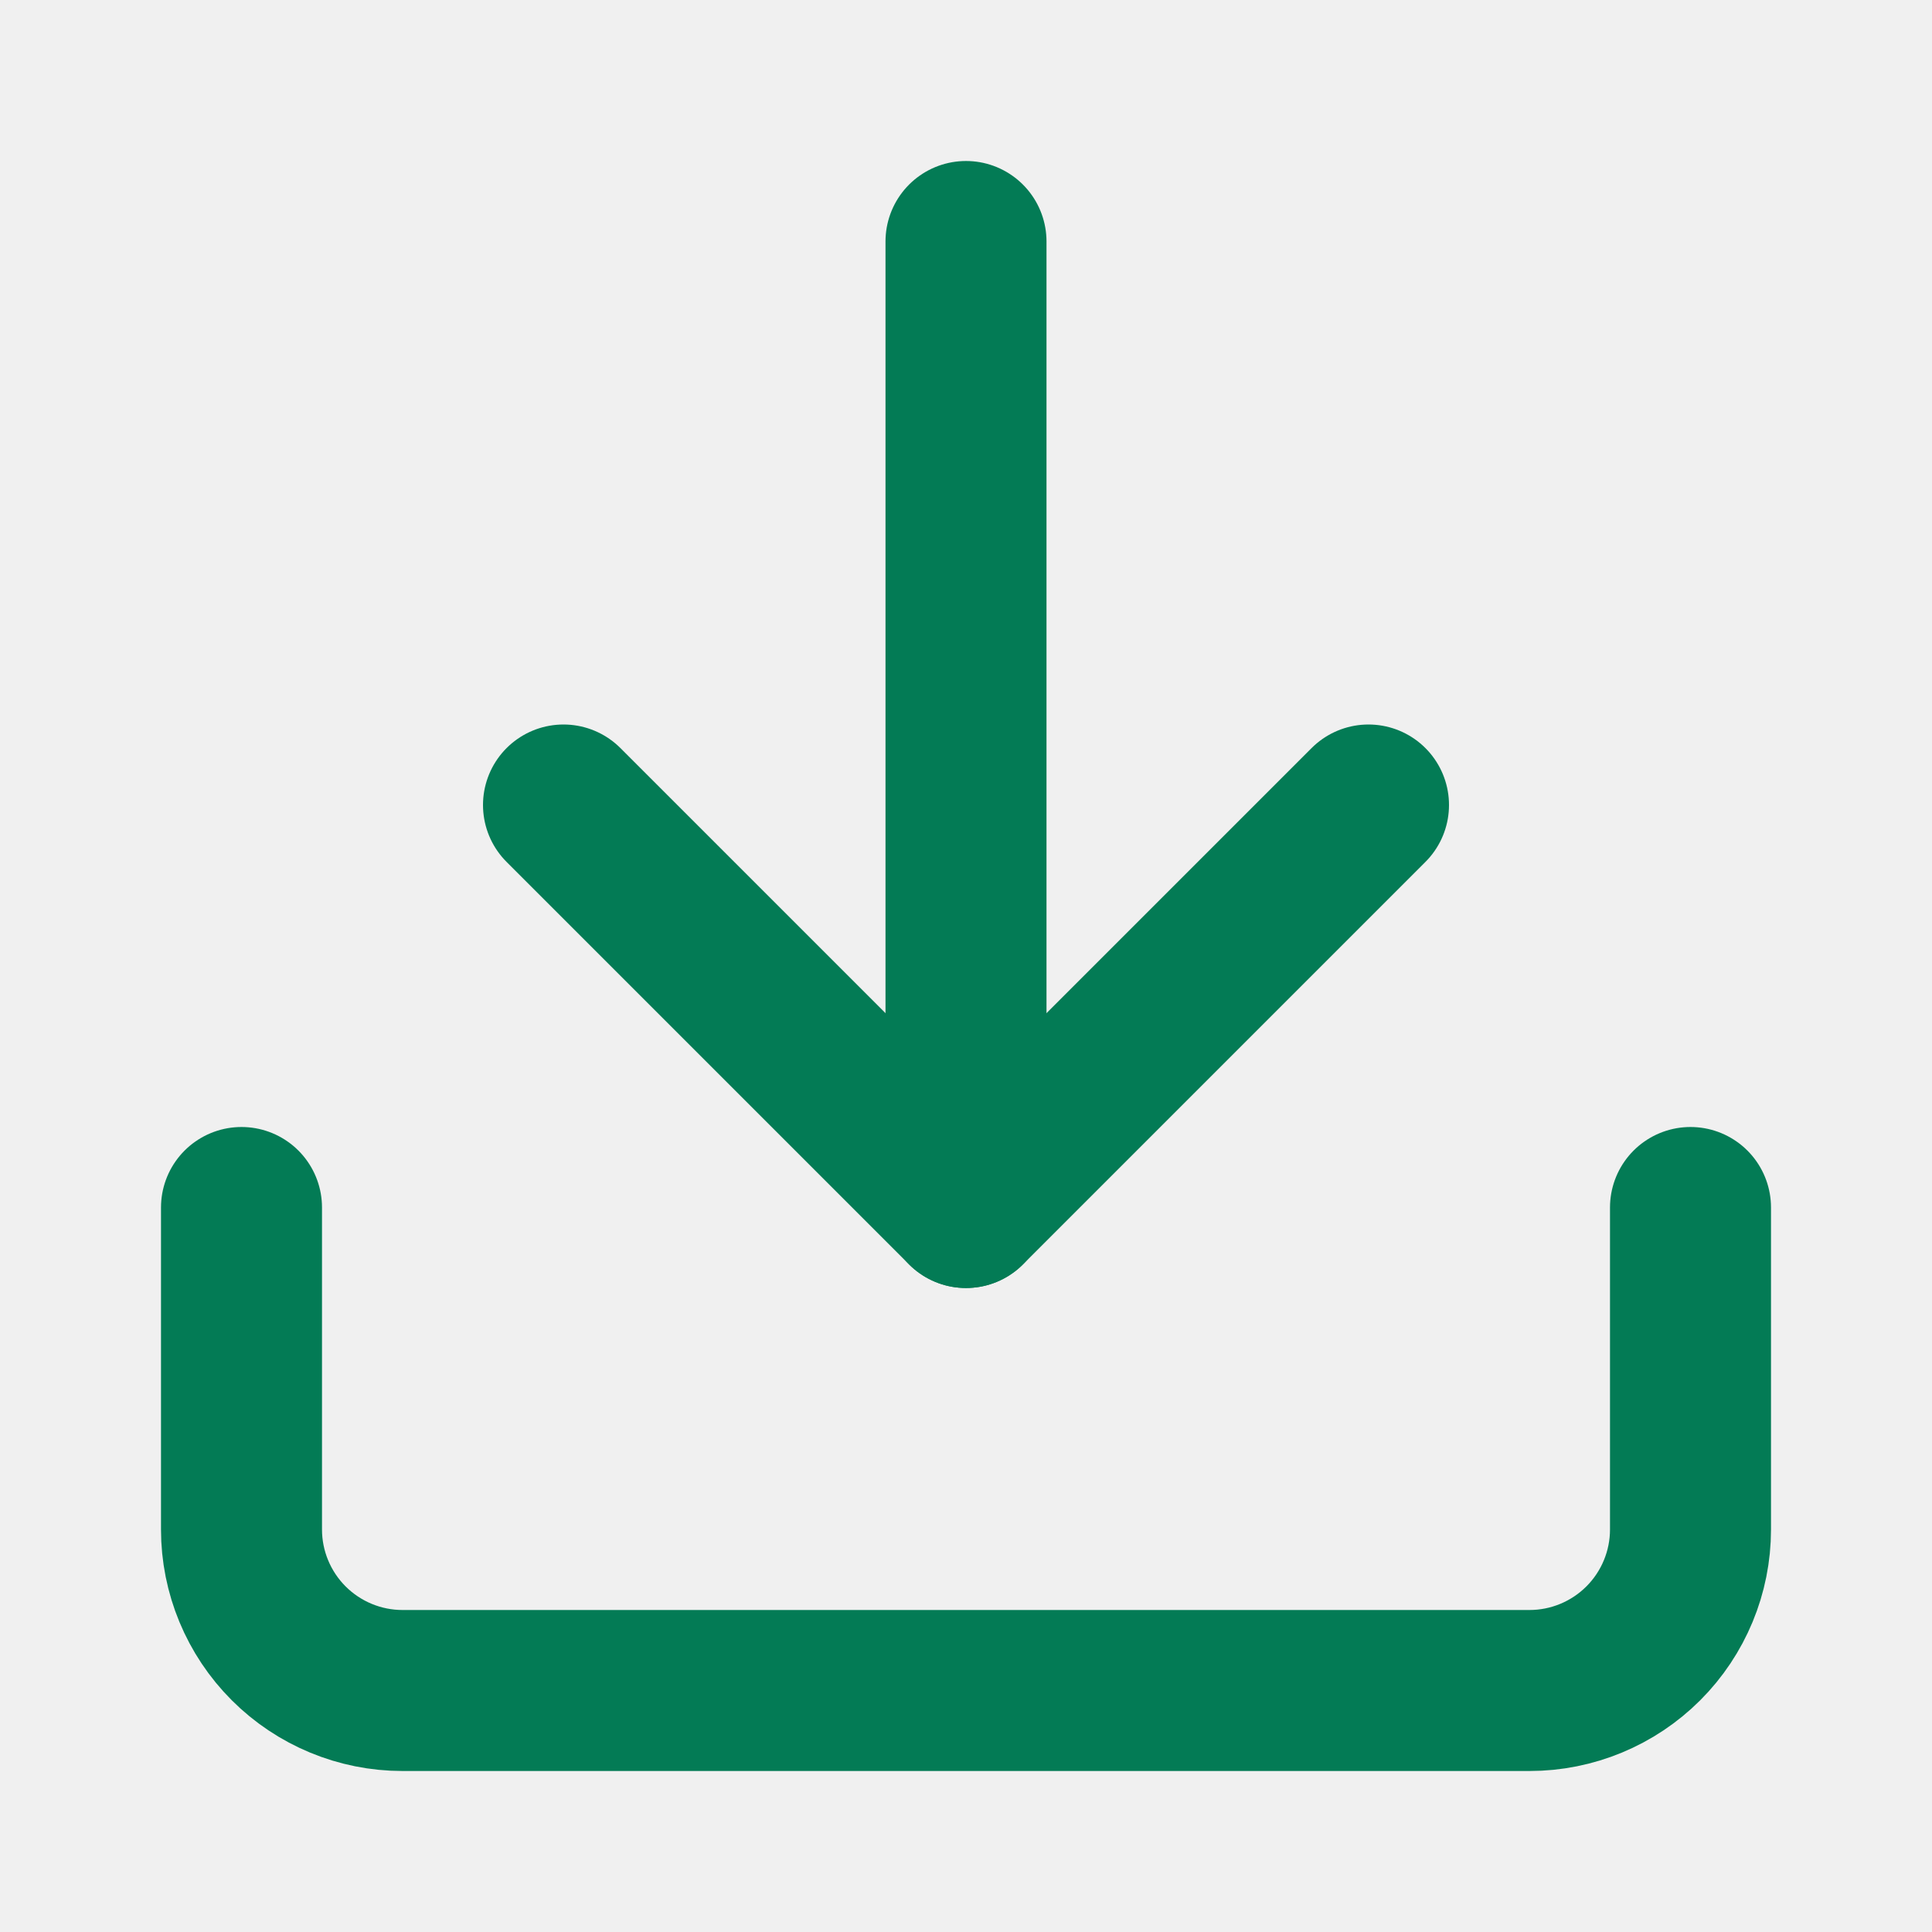
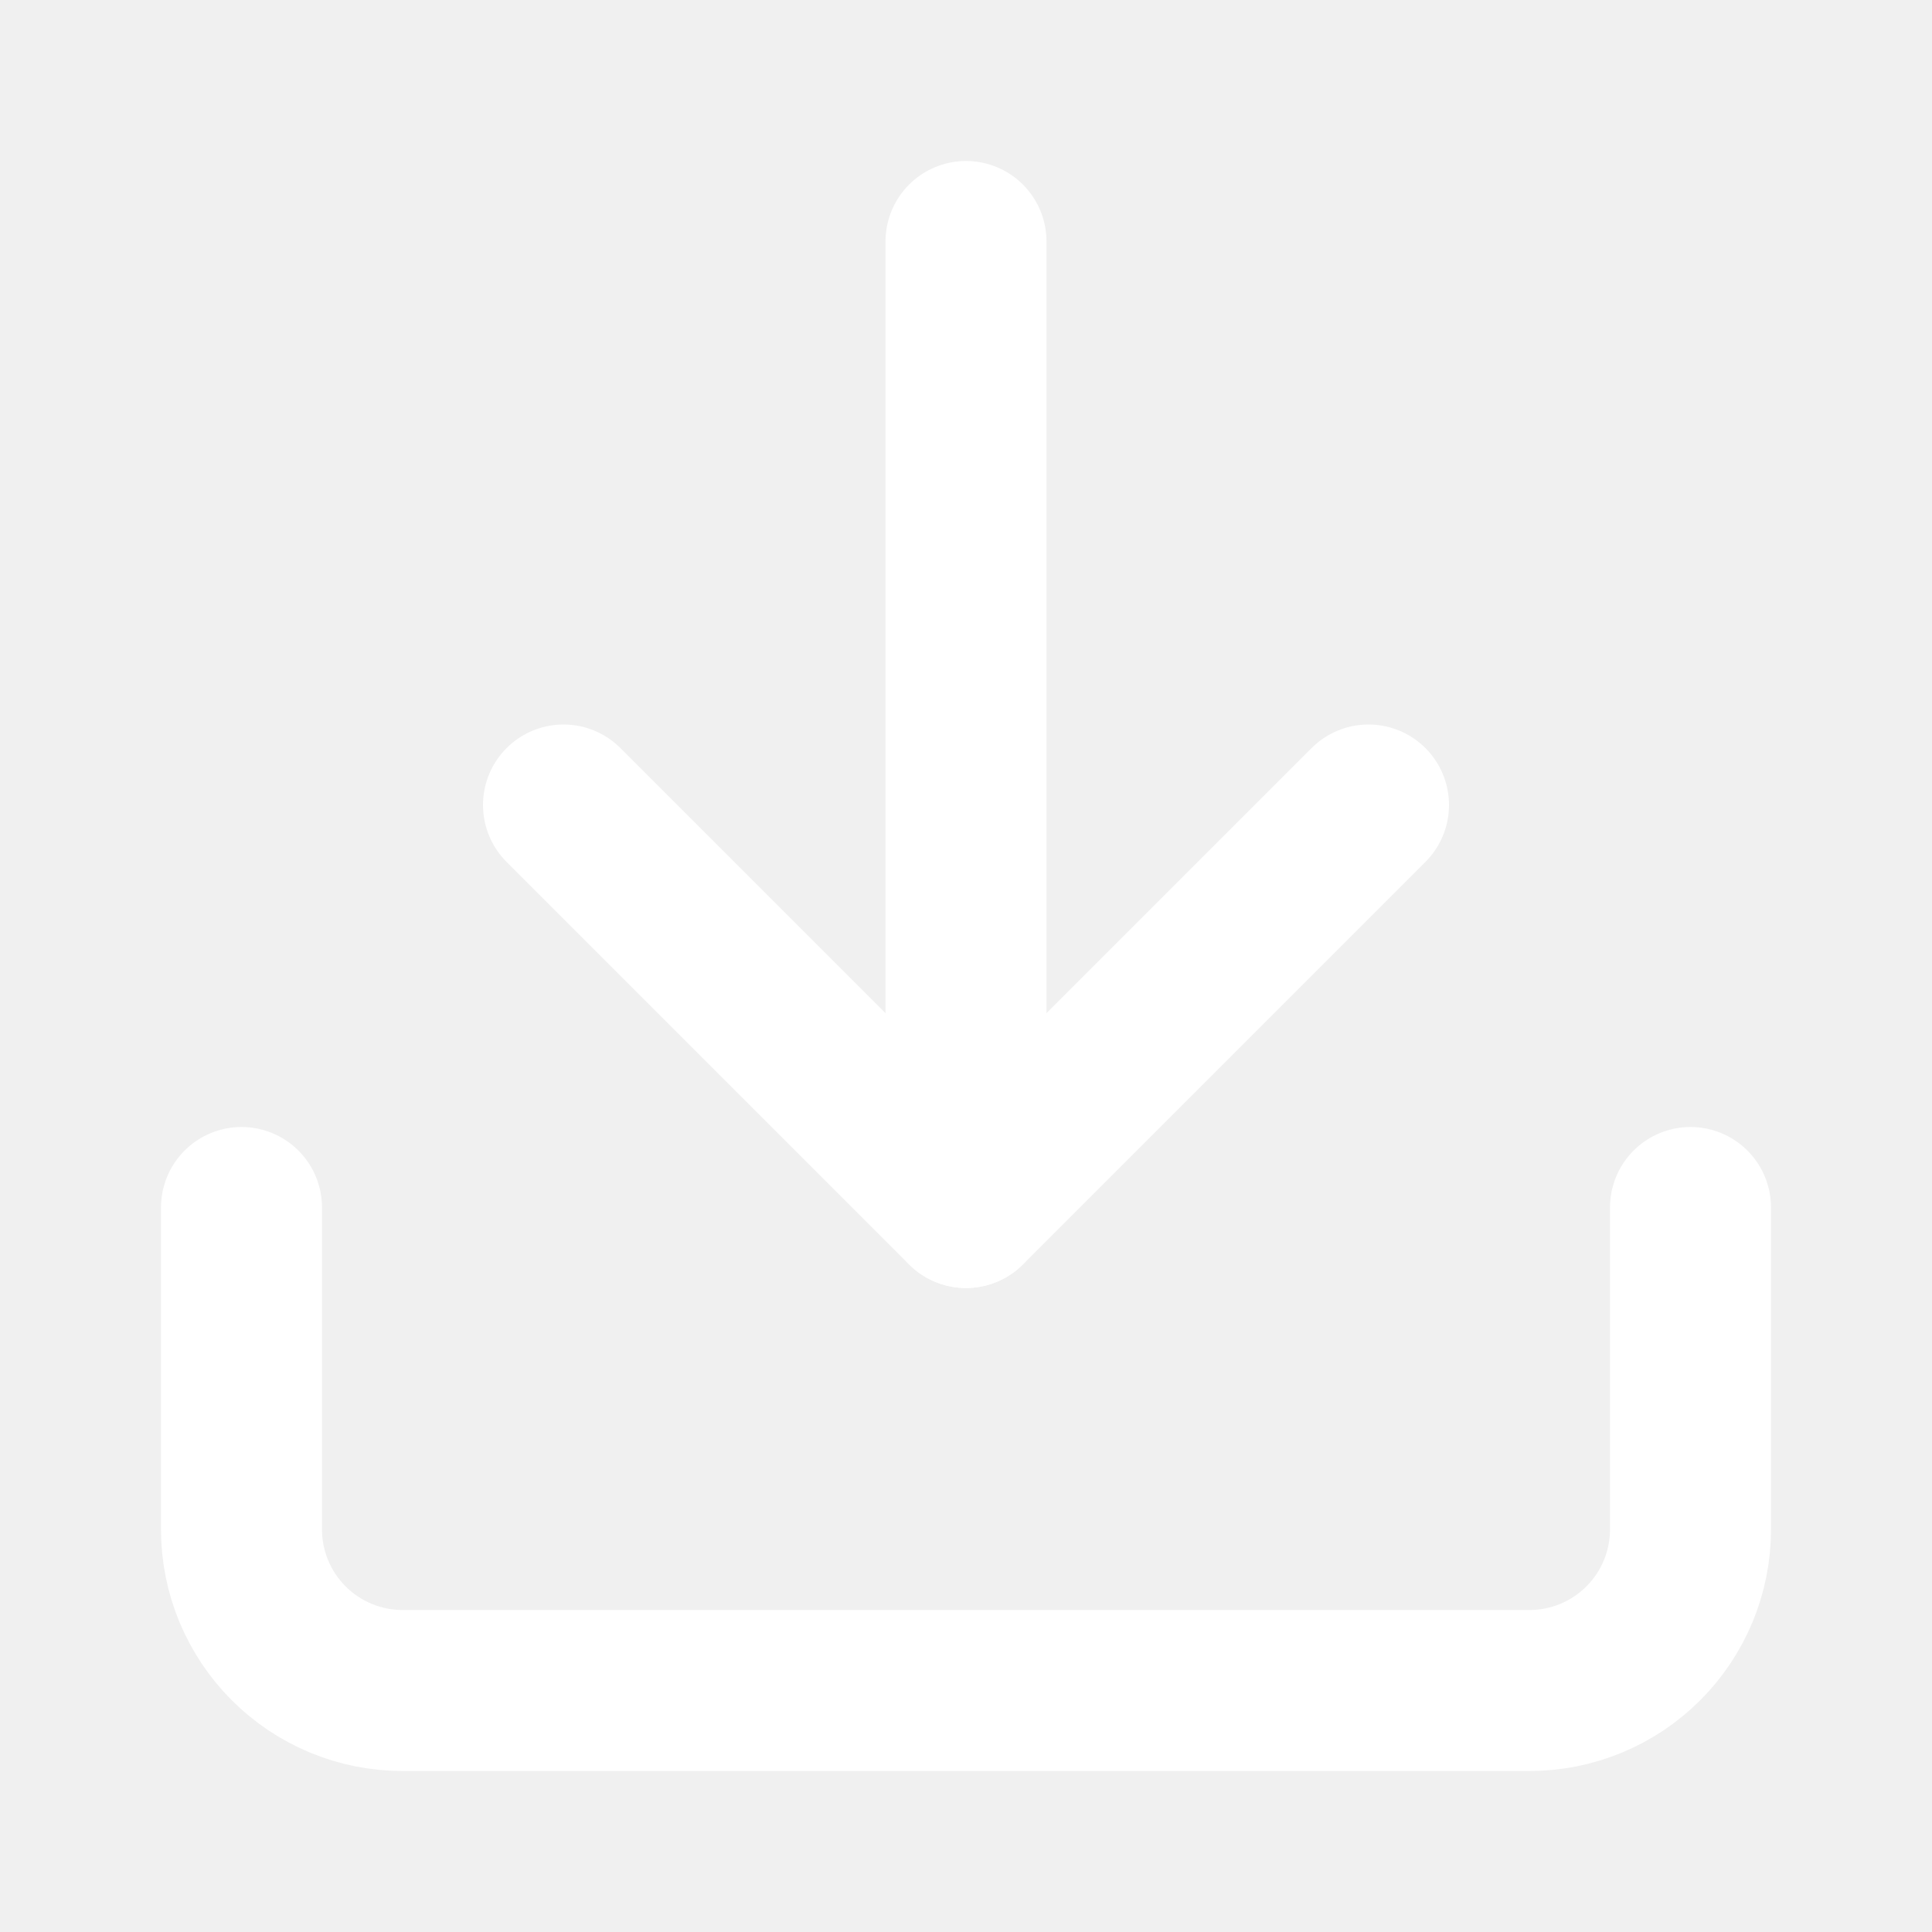
<svg xmlns="http://www.w3.org/2000/svg" width="24" height="24" viewBox="0 0 24 24" fill="none">
-   <path d="M21 15V19C21 19.53 20.789 20.039 20.414 20.414C20.039 20.789 19.53 21 19 21H5C4.47 21 3.961 20.789 3.586 20.414C3.211 20.039 3 19.53 3 19V15" stroke="#037B55" stroke-width="2" stroke-linecap="round" stroke-linejoin="round" />
-   <path d="M7 10L12 15L17 10" stroke="#037B55" stroke-width="2" stroke-linecap="round" stroke-linejoin="round" />
-   <path d="M12 15V3" stroke="#037B55" stroke-width="2" stroke-linecap="round" stroke-linejoin="round" />
+   <path d="M21 15V19C21 19.53 20.789 20.039 20.414 20.414C20.039 20.789 19.53 21 19 21H5C4.47 21 3.961 20.789 3.586 20.414C3.211 20.039 3 19.53 3 19V15" stroke="white" stroke-width="2" stroke-linecap="round" stroke-linejoin="round" />
+   <path d="M7 10L12 15L17 10" stroke="white" stroke-width="2" stroke-linecap="round" stroke-linejoin="round" />
+   <path d="M12 15V3" stroke="white" stroke-width="2" stroke-linecap="round" stroke-linejoin="round" />
</svg>
